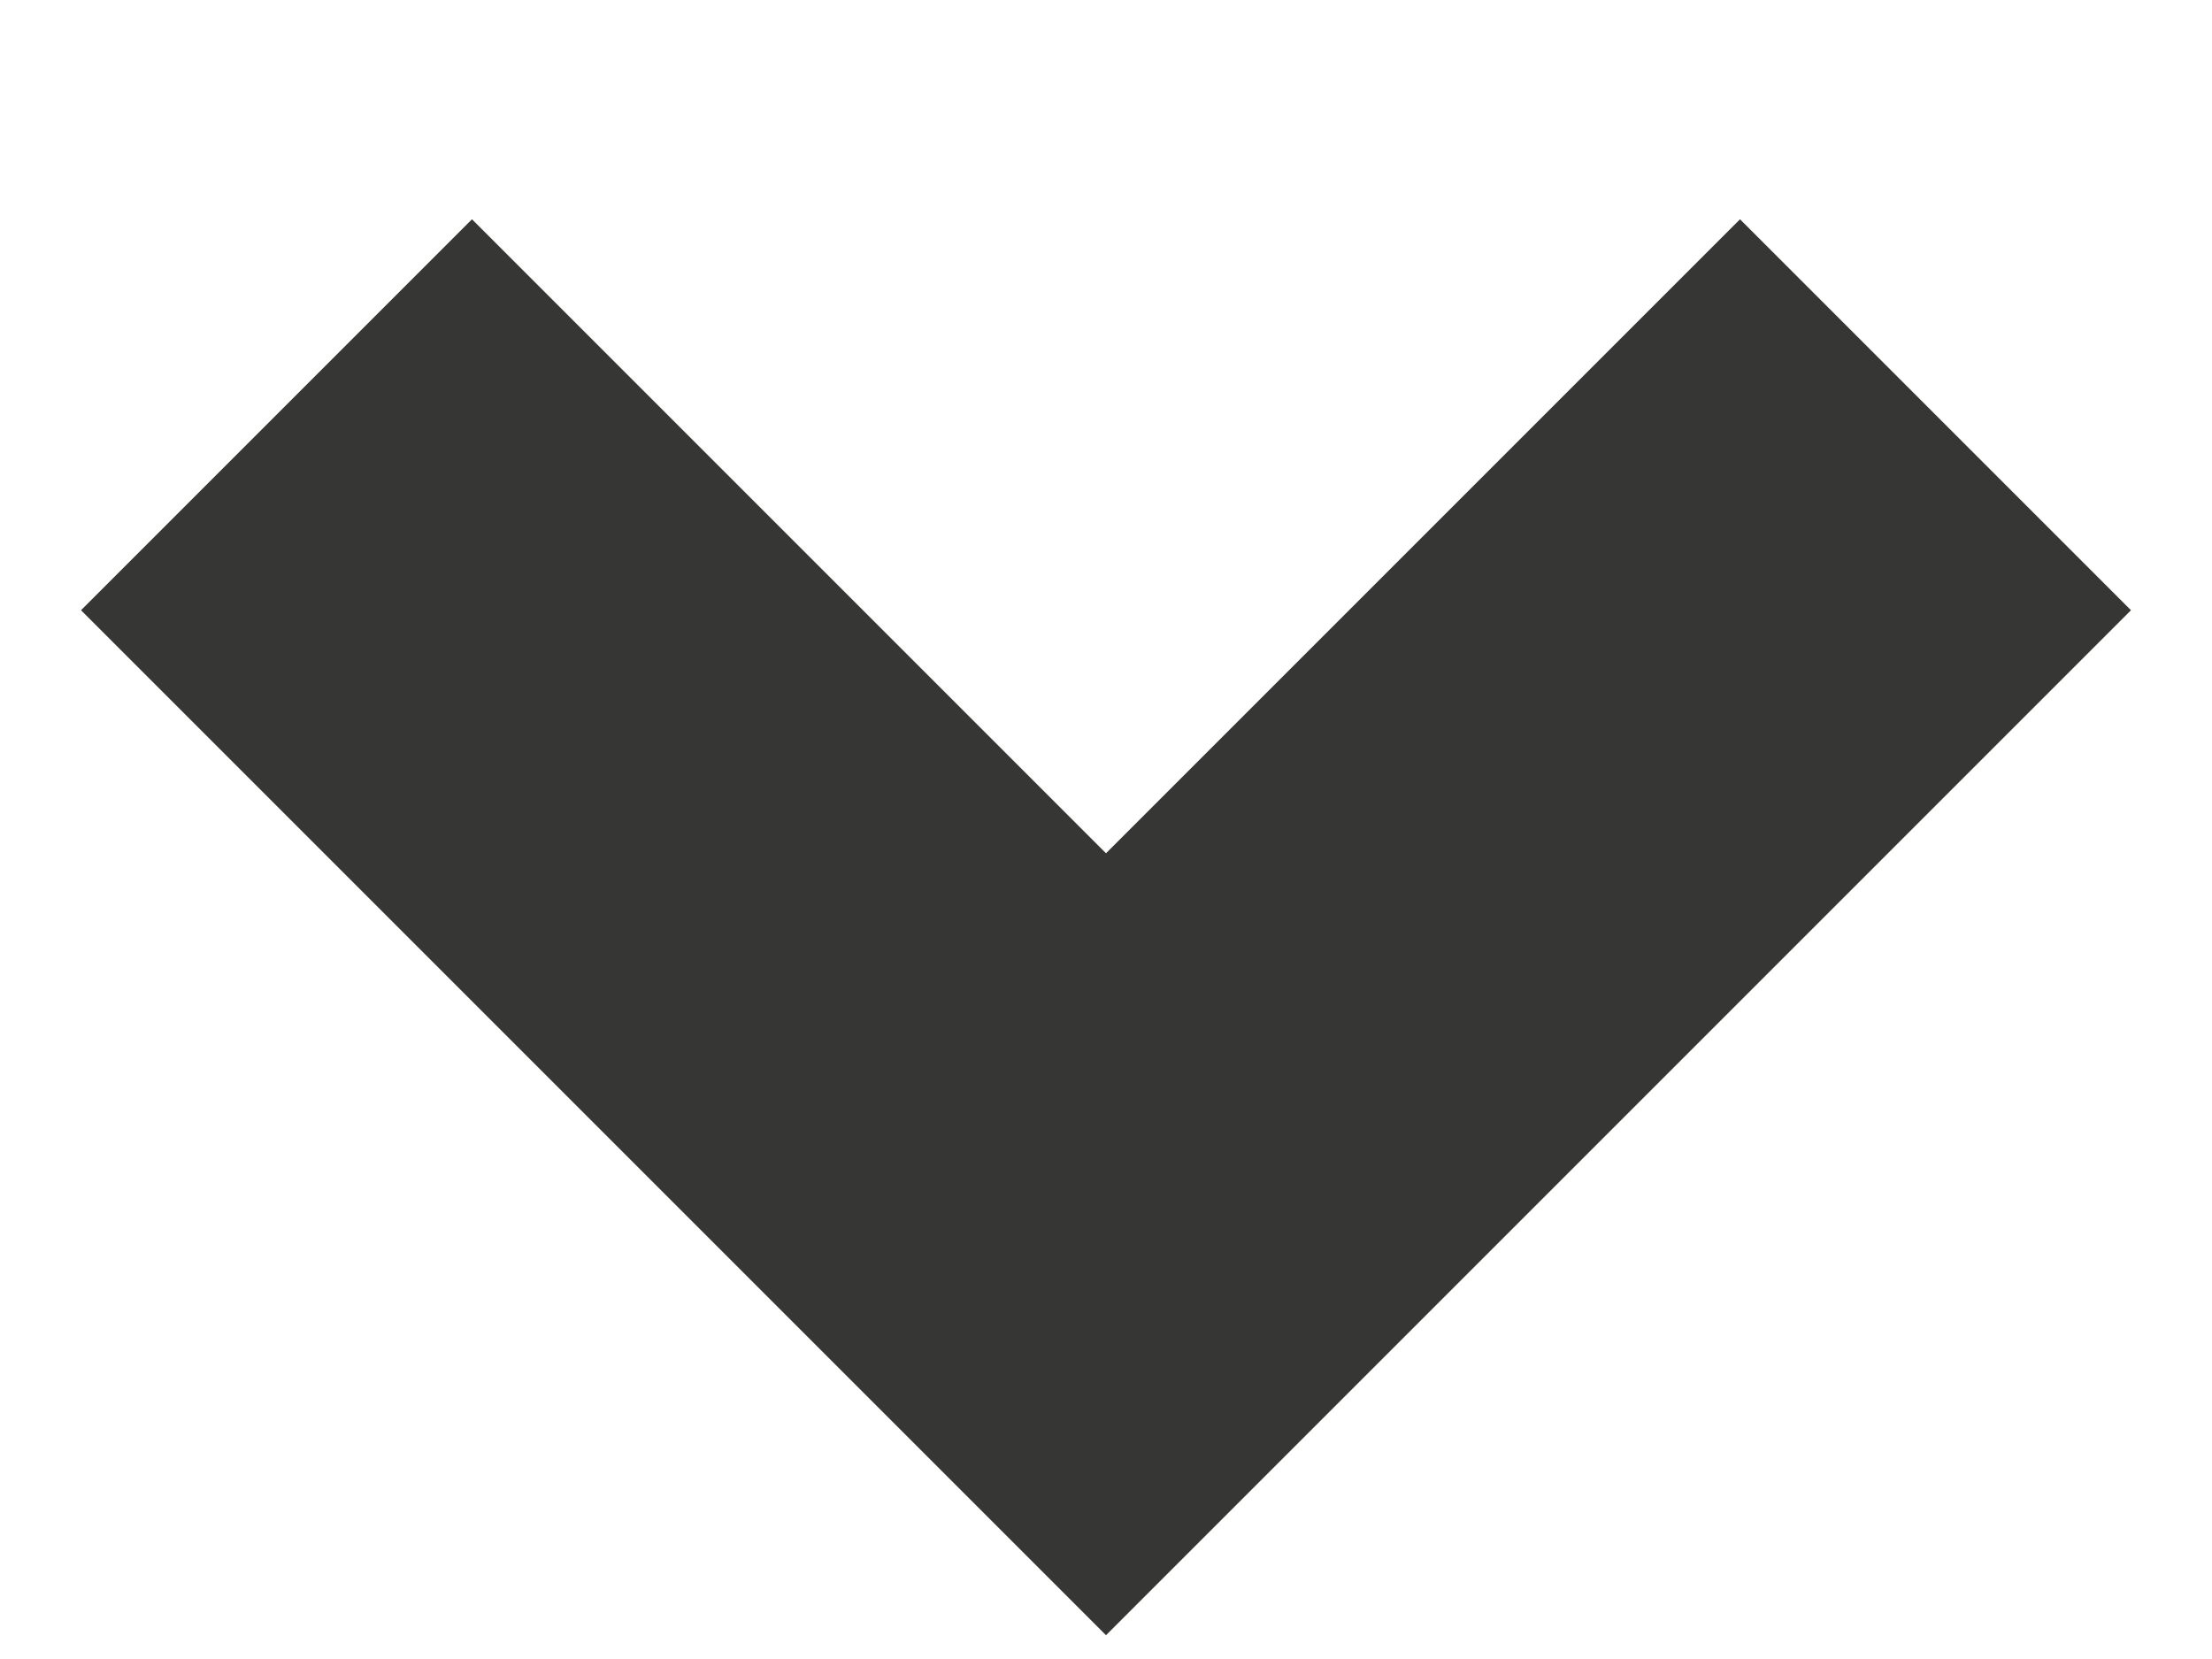
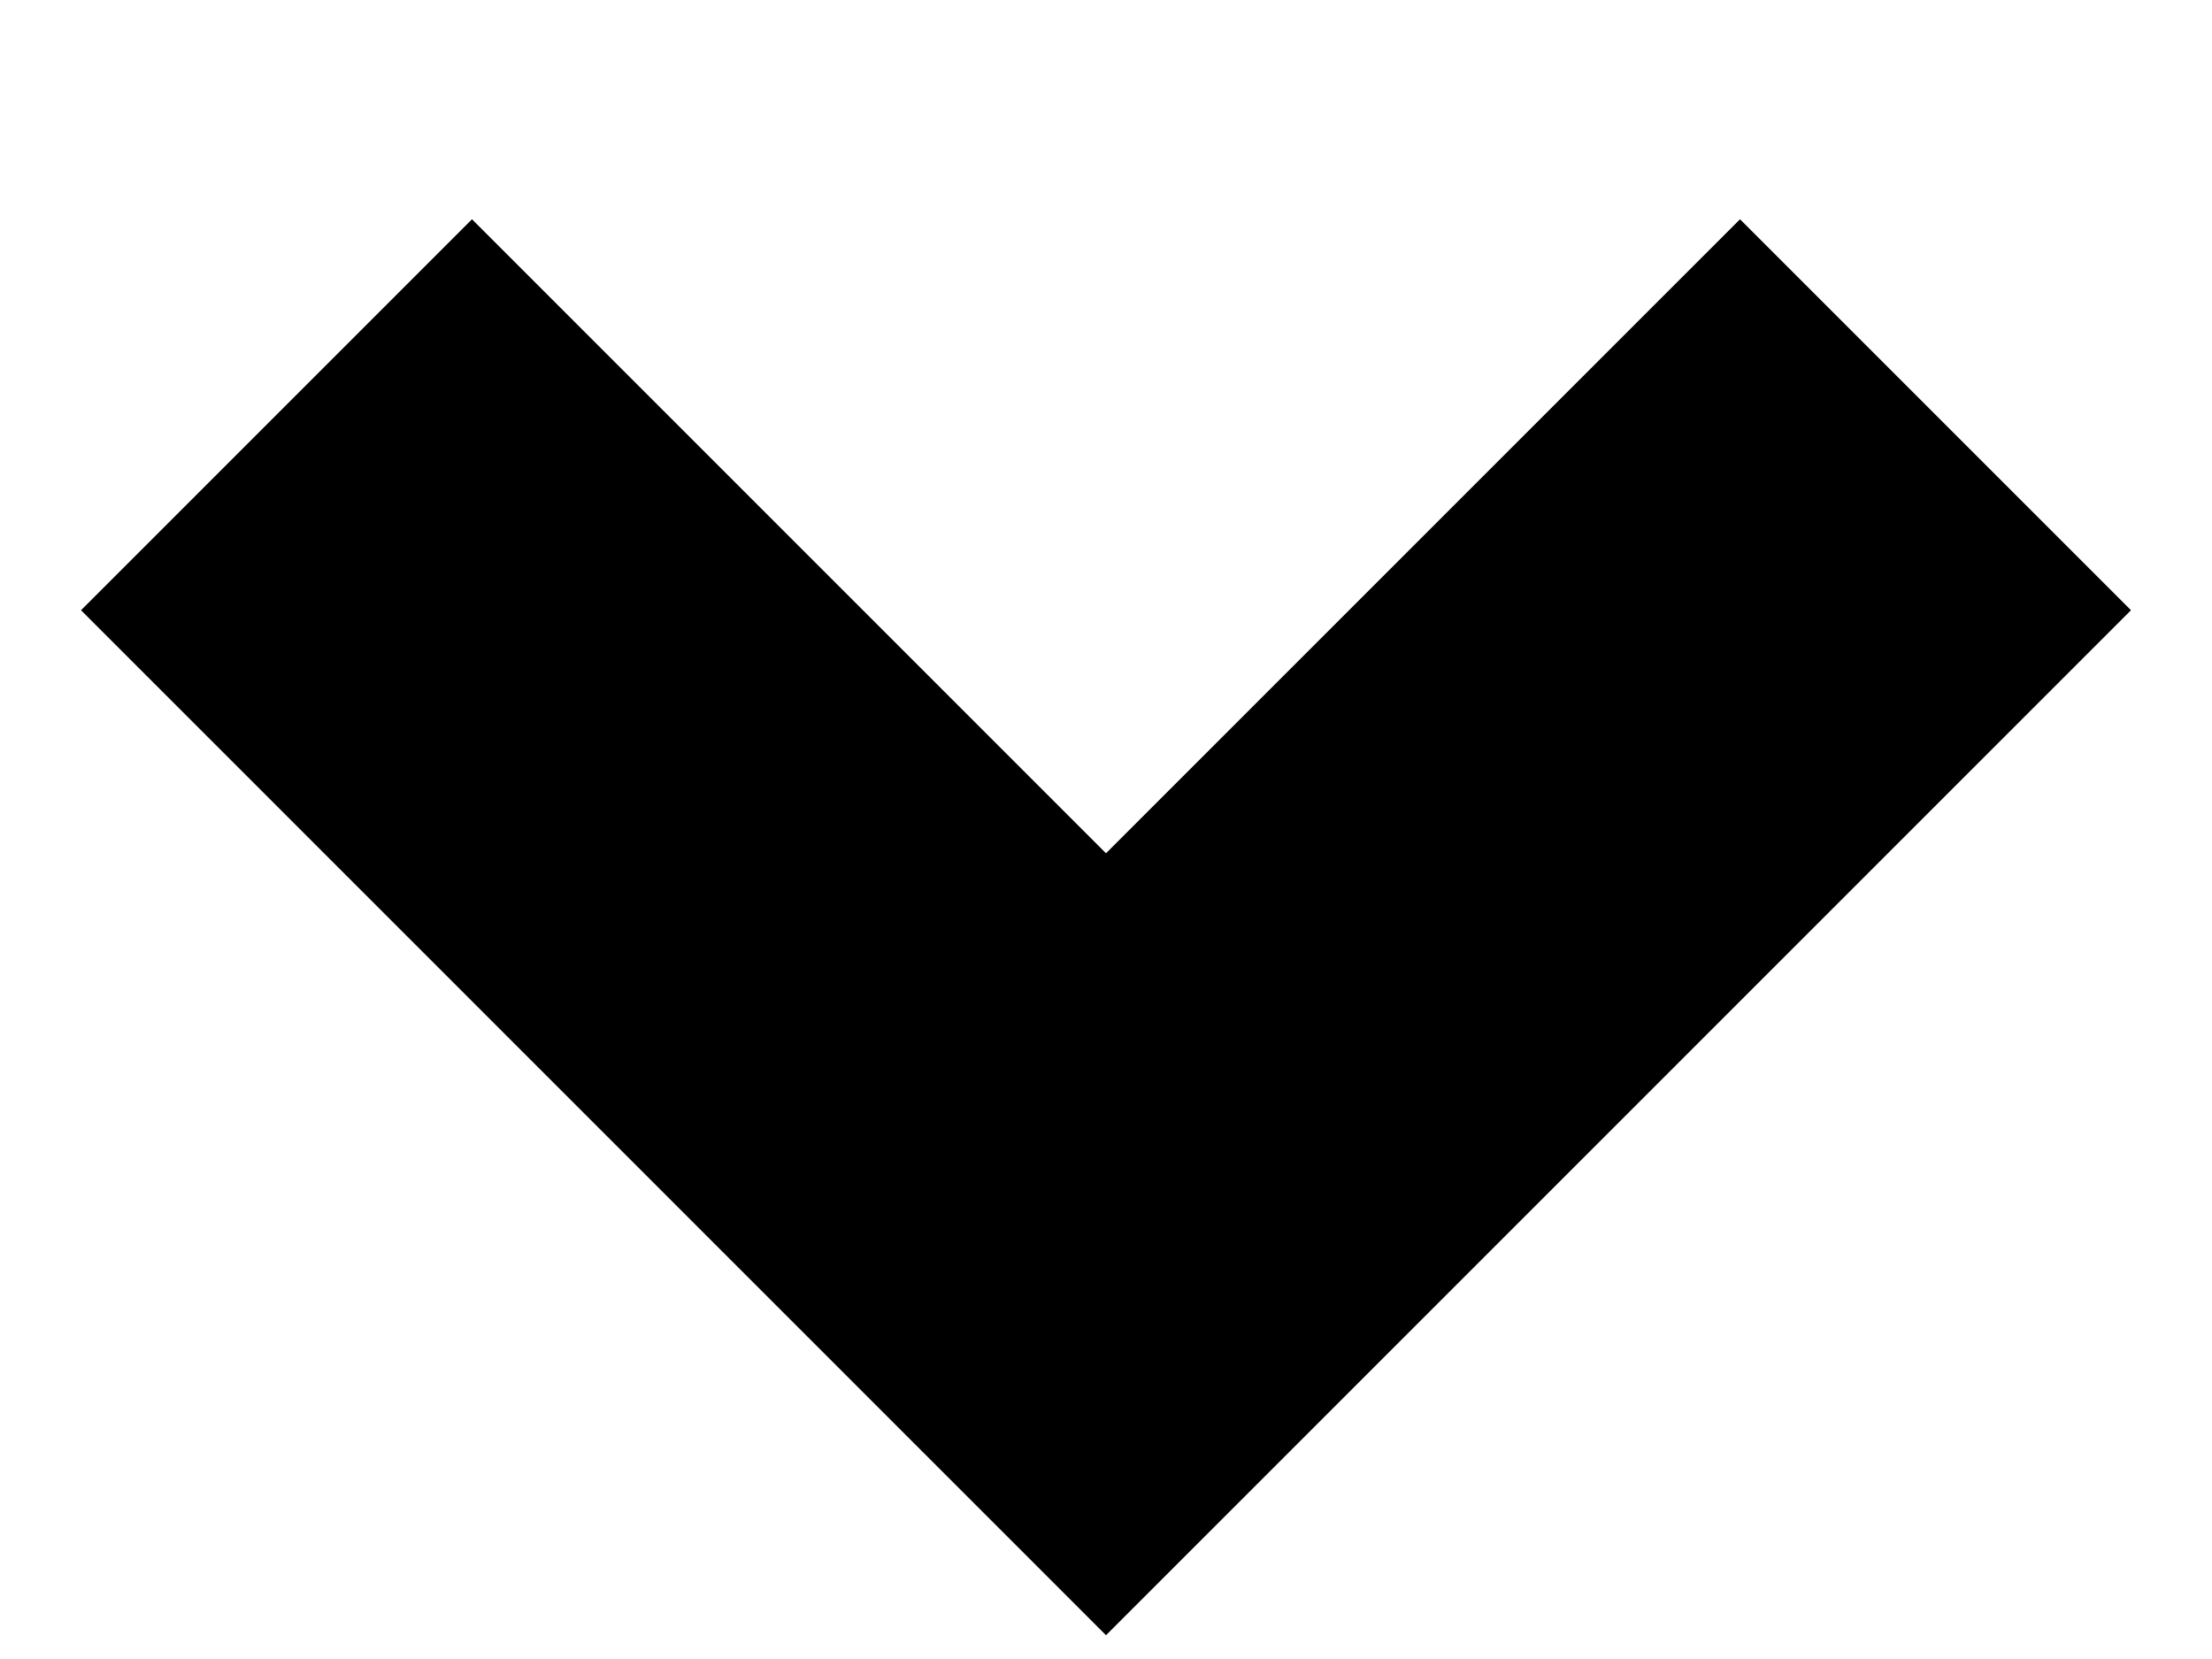
- <svg xmlns="http://www.w3.org/2000/svg" width="8" height="6" viewBox="0 0 8 6" fill="none">
-   <path fill-rule="evenodd" clip-rule="evenodd" d="M0.293 2.207L1.707 0.793L4 3.086L6.293 0.793L7.707 2.207L4 5.914L0.293 2.207Z" fill="#363635" />
+ <svg xmlns="http://www.w3.org/2000/svg" width="8" height="6" viewBox="0 0 8 6" fill="currentColor">
+   <path fill-rule="evenodd" clip-rule="evenodd" d="M0.293 2.207L1.707 0.793L4 3.086L6.293 0.793L7.707 2.207L4 5.914L0.293 2.207Z" fill="currentColor" />
</svg>
